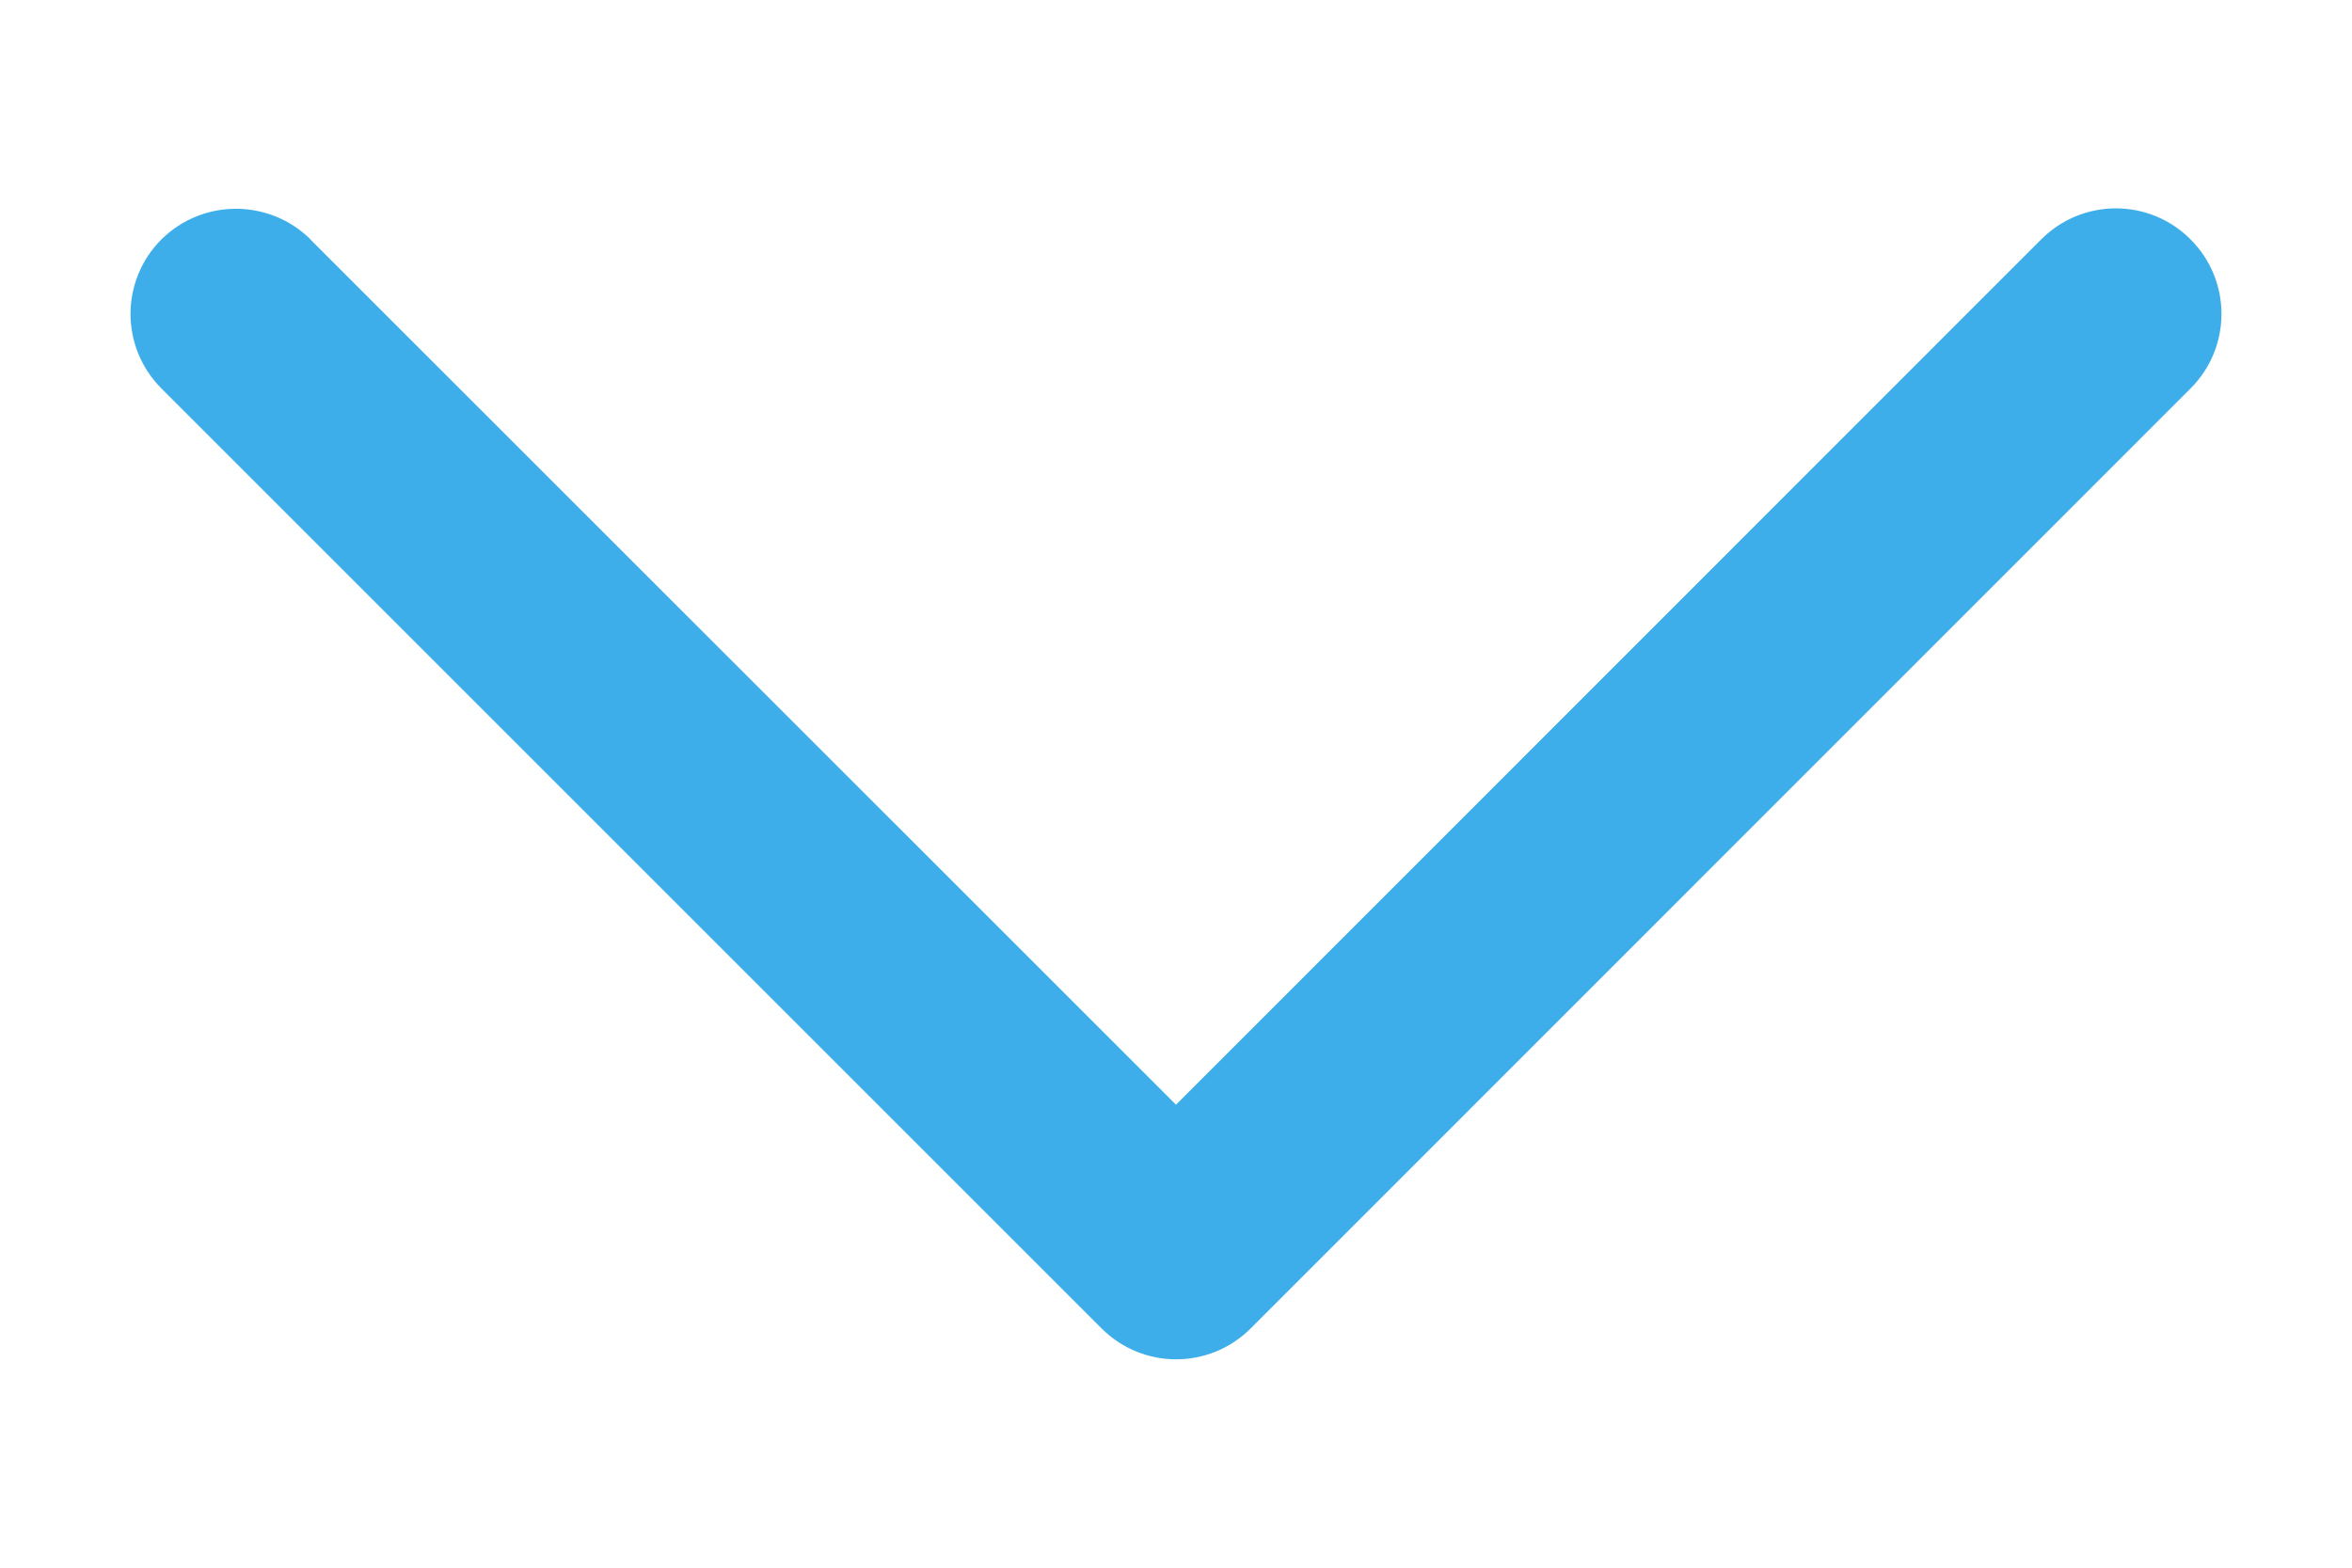
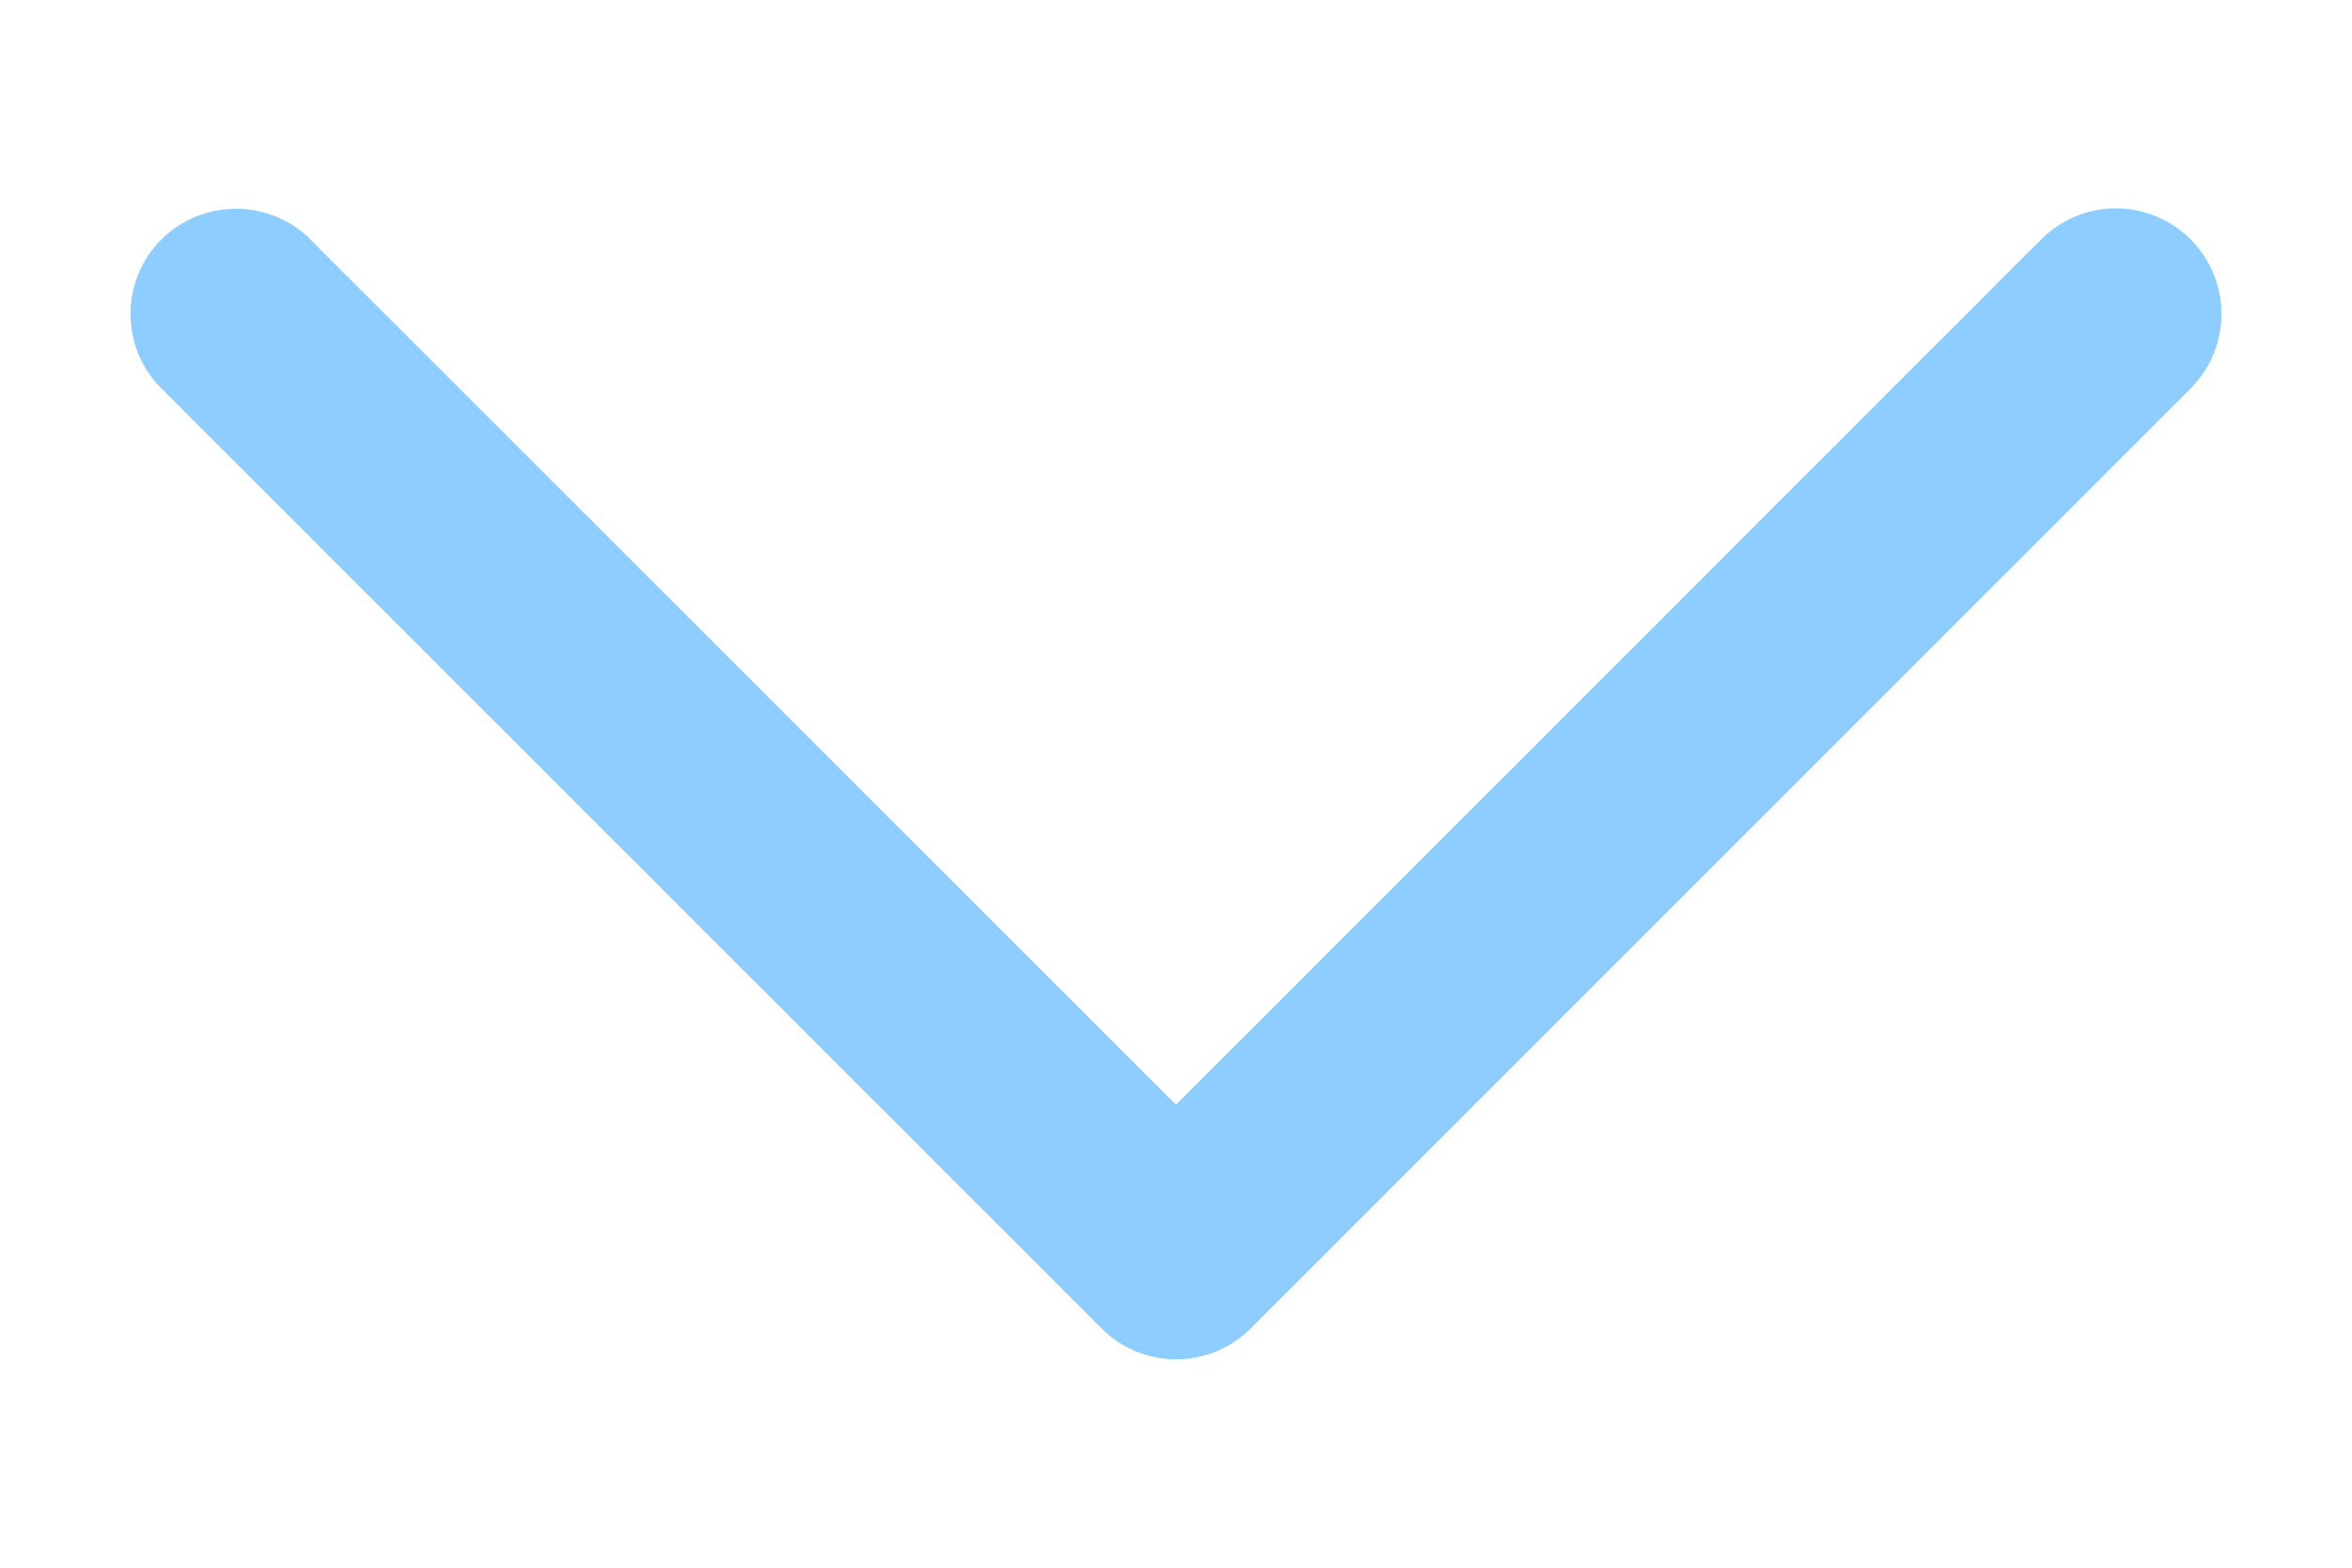
<svg width="90" height="60">
  <g transform="scale(10)">
-     <path d="M 1.189,0.918 4.5,4.228 7.811,0.916 c 0.158,-0.158 0.413,-0.158 0.571,0 0.158,0.158 0.158,0.413 0,0.571 l -3.596,3.597 0,0 0,0 c -0.158,0.158 -0.413,0.158 -0.571,0 L 0.618,1.487 c -0.158,-0.158 -0.158,-0.413 0,-0.571 0.158,-0.156 0.413,-0.156 0.571,0.001 z" fill="#3daee9" fill-opacity="1.0" />
+     <path d="M 1.189,0.918 4.5,4.228 7.811,0.916 c 0.158,-0.158 0.413,-0.158 0.571,0 0.158,0.158 0.158,0.413 0,0.571 l -3.596,3.597 0,0 0,0 c -0.158,0.158 -0.413,0.158 -0.571,0 L 0.618,1.487 c -0.158,-0.158 -0.158,-0.413 0,-0.571 0.158,-0.156 0.413,-0.156 0.571,0.001 z" fill="#8dcdff" fill-opacity="1.0" />
  </g>
</svg>
